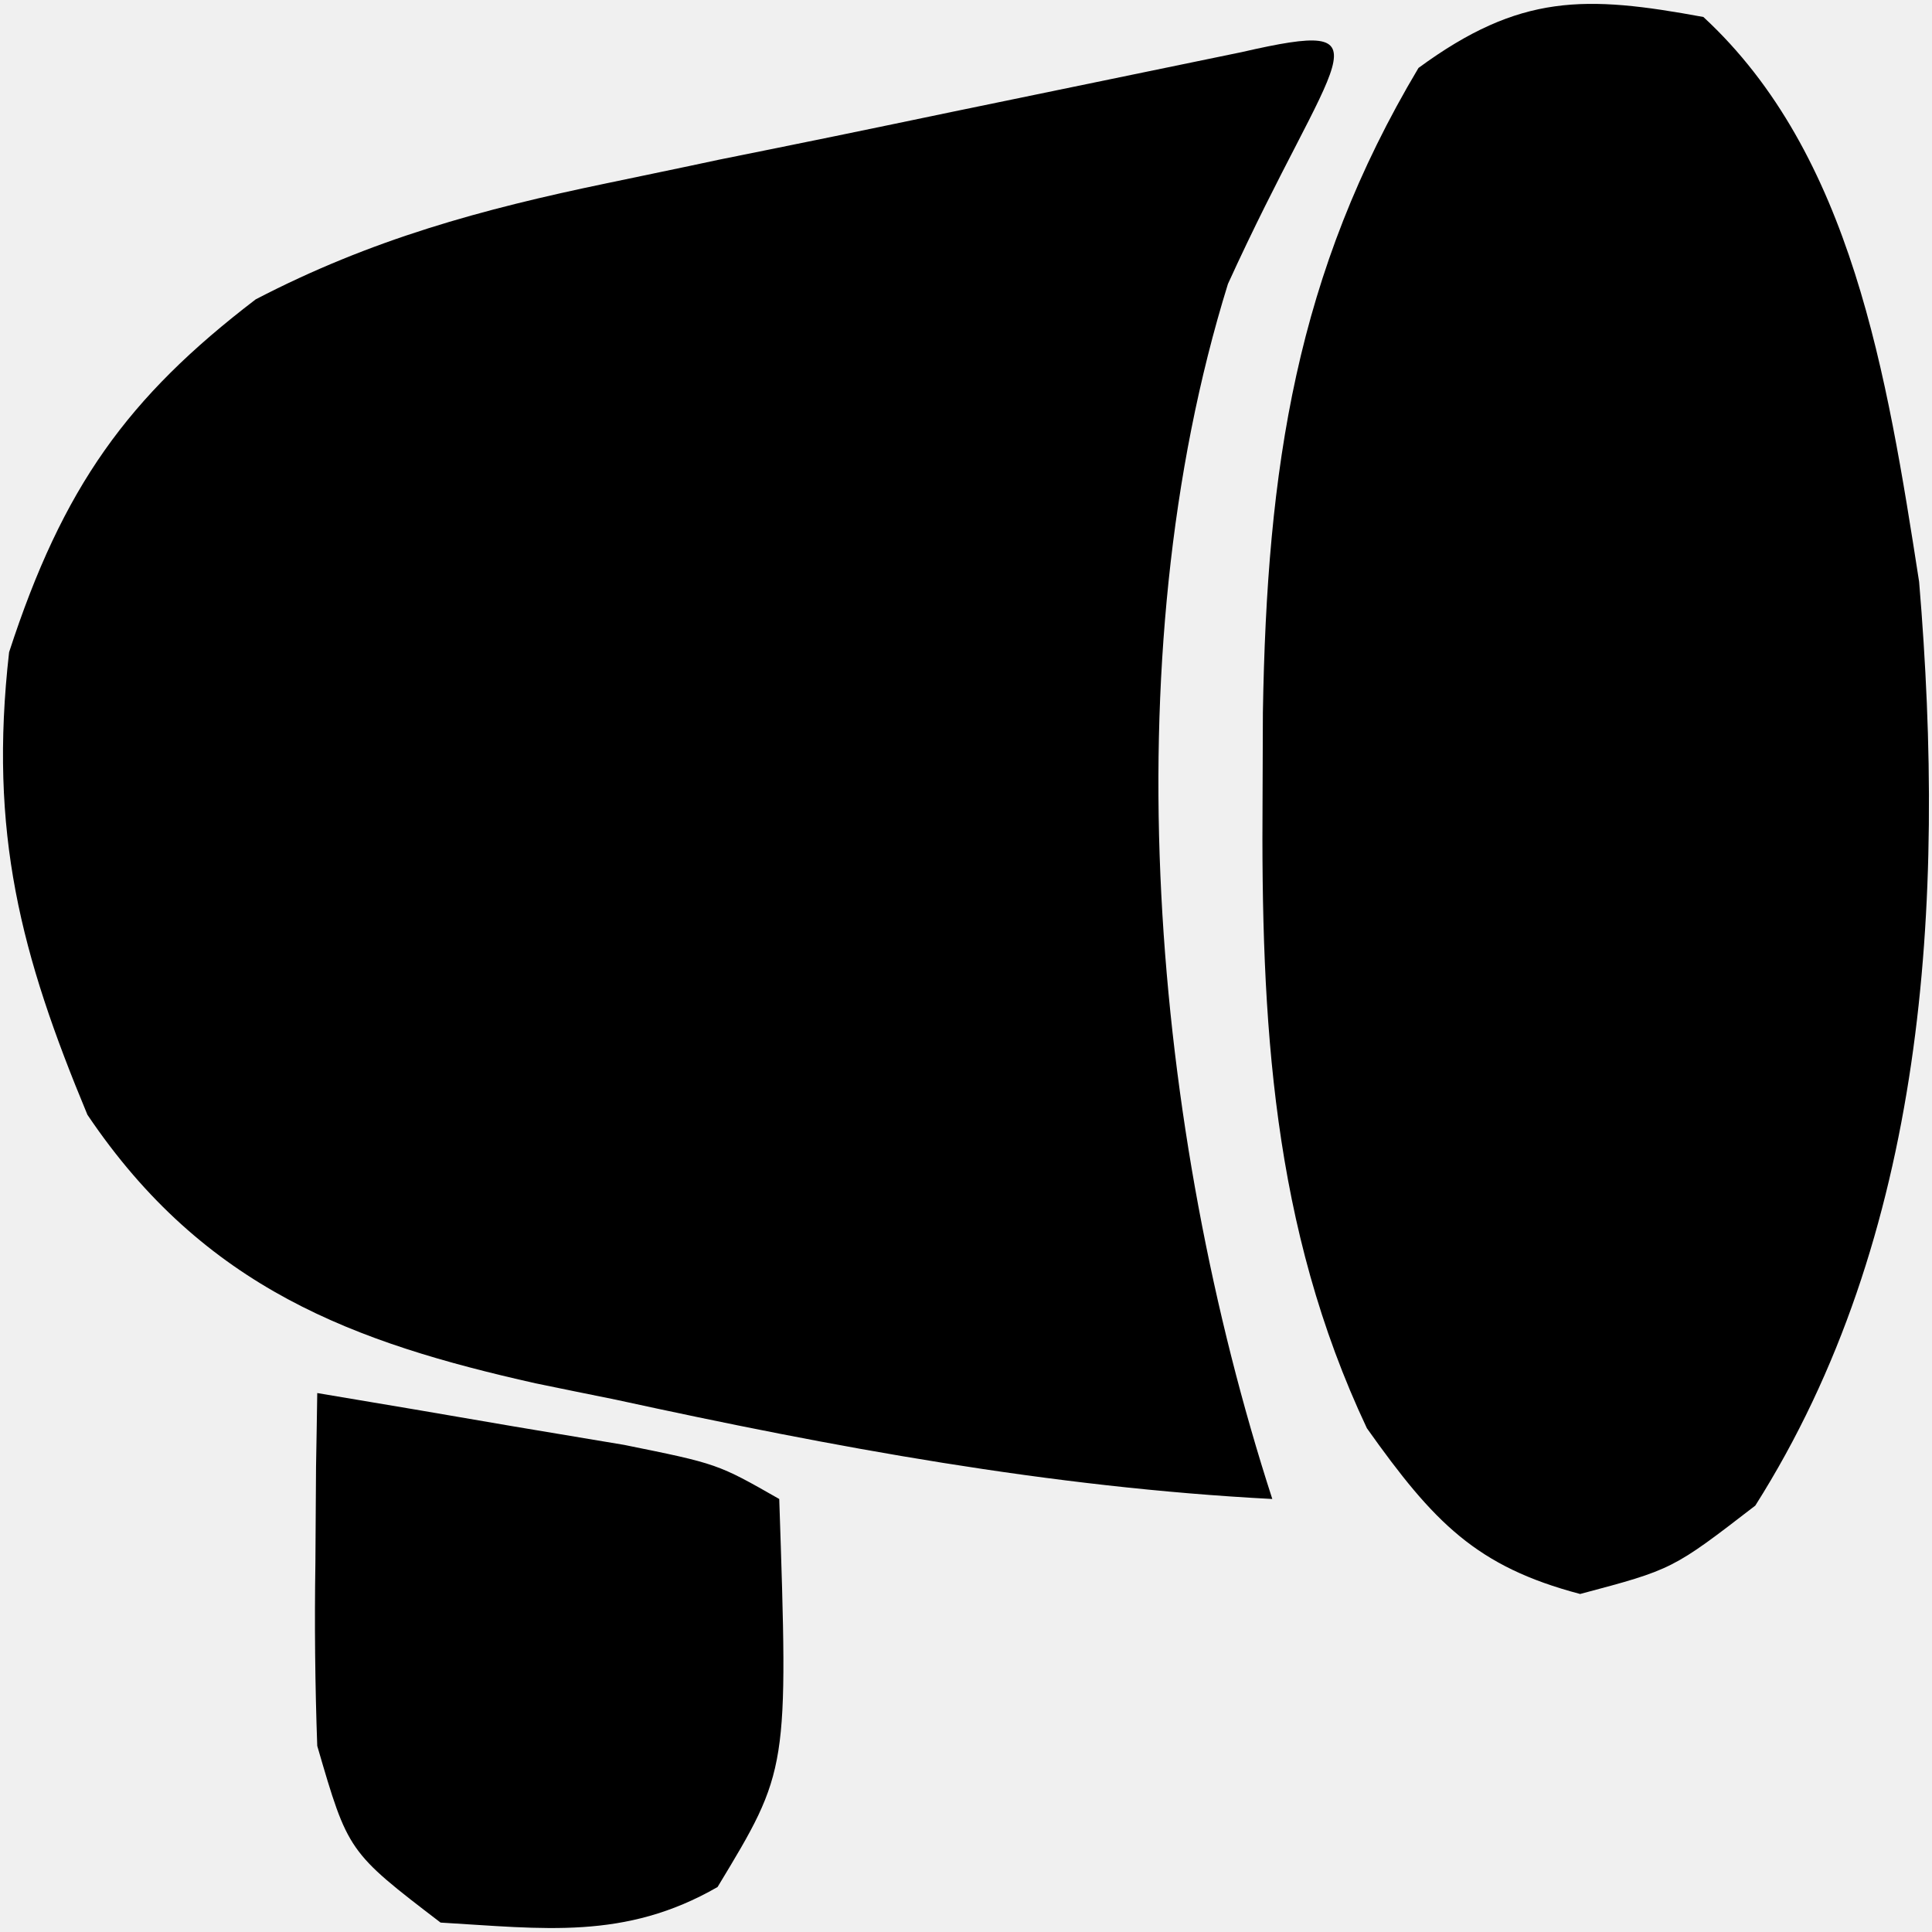
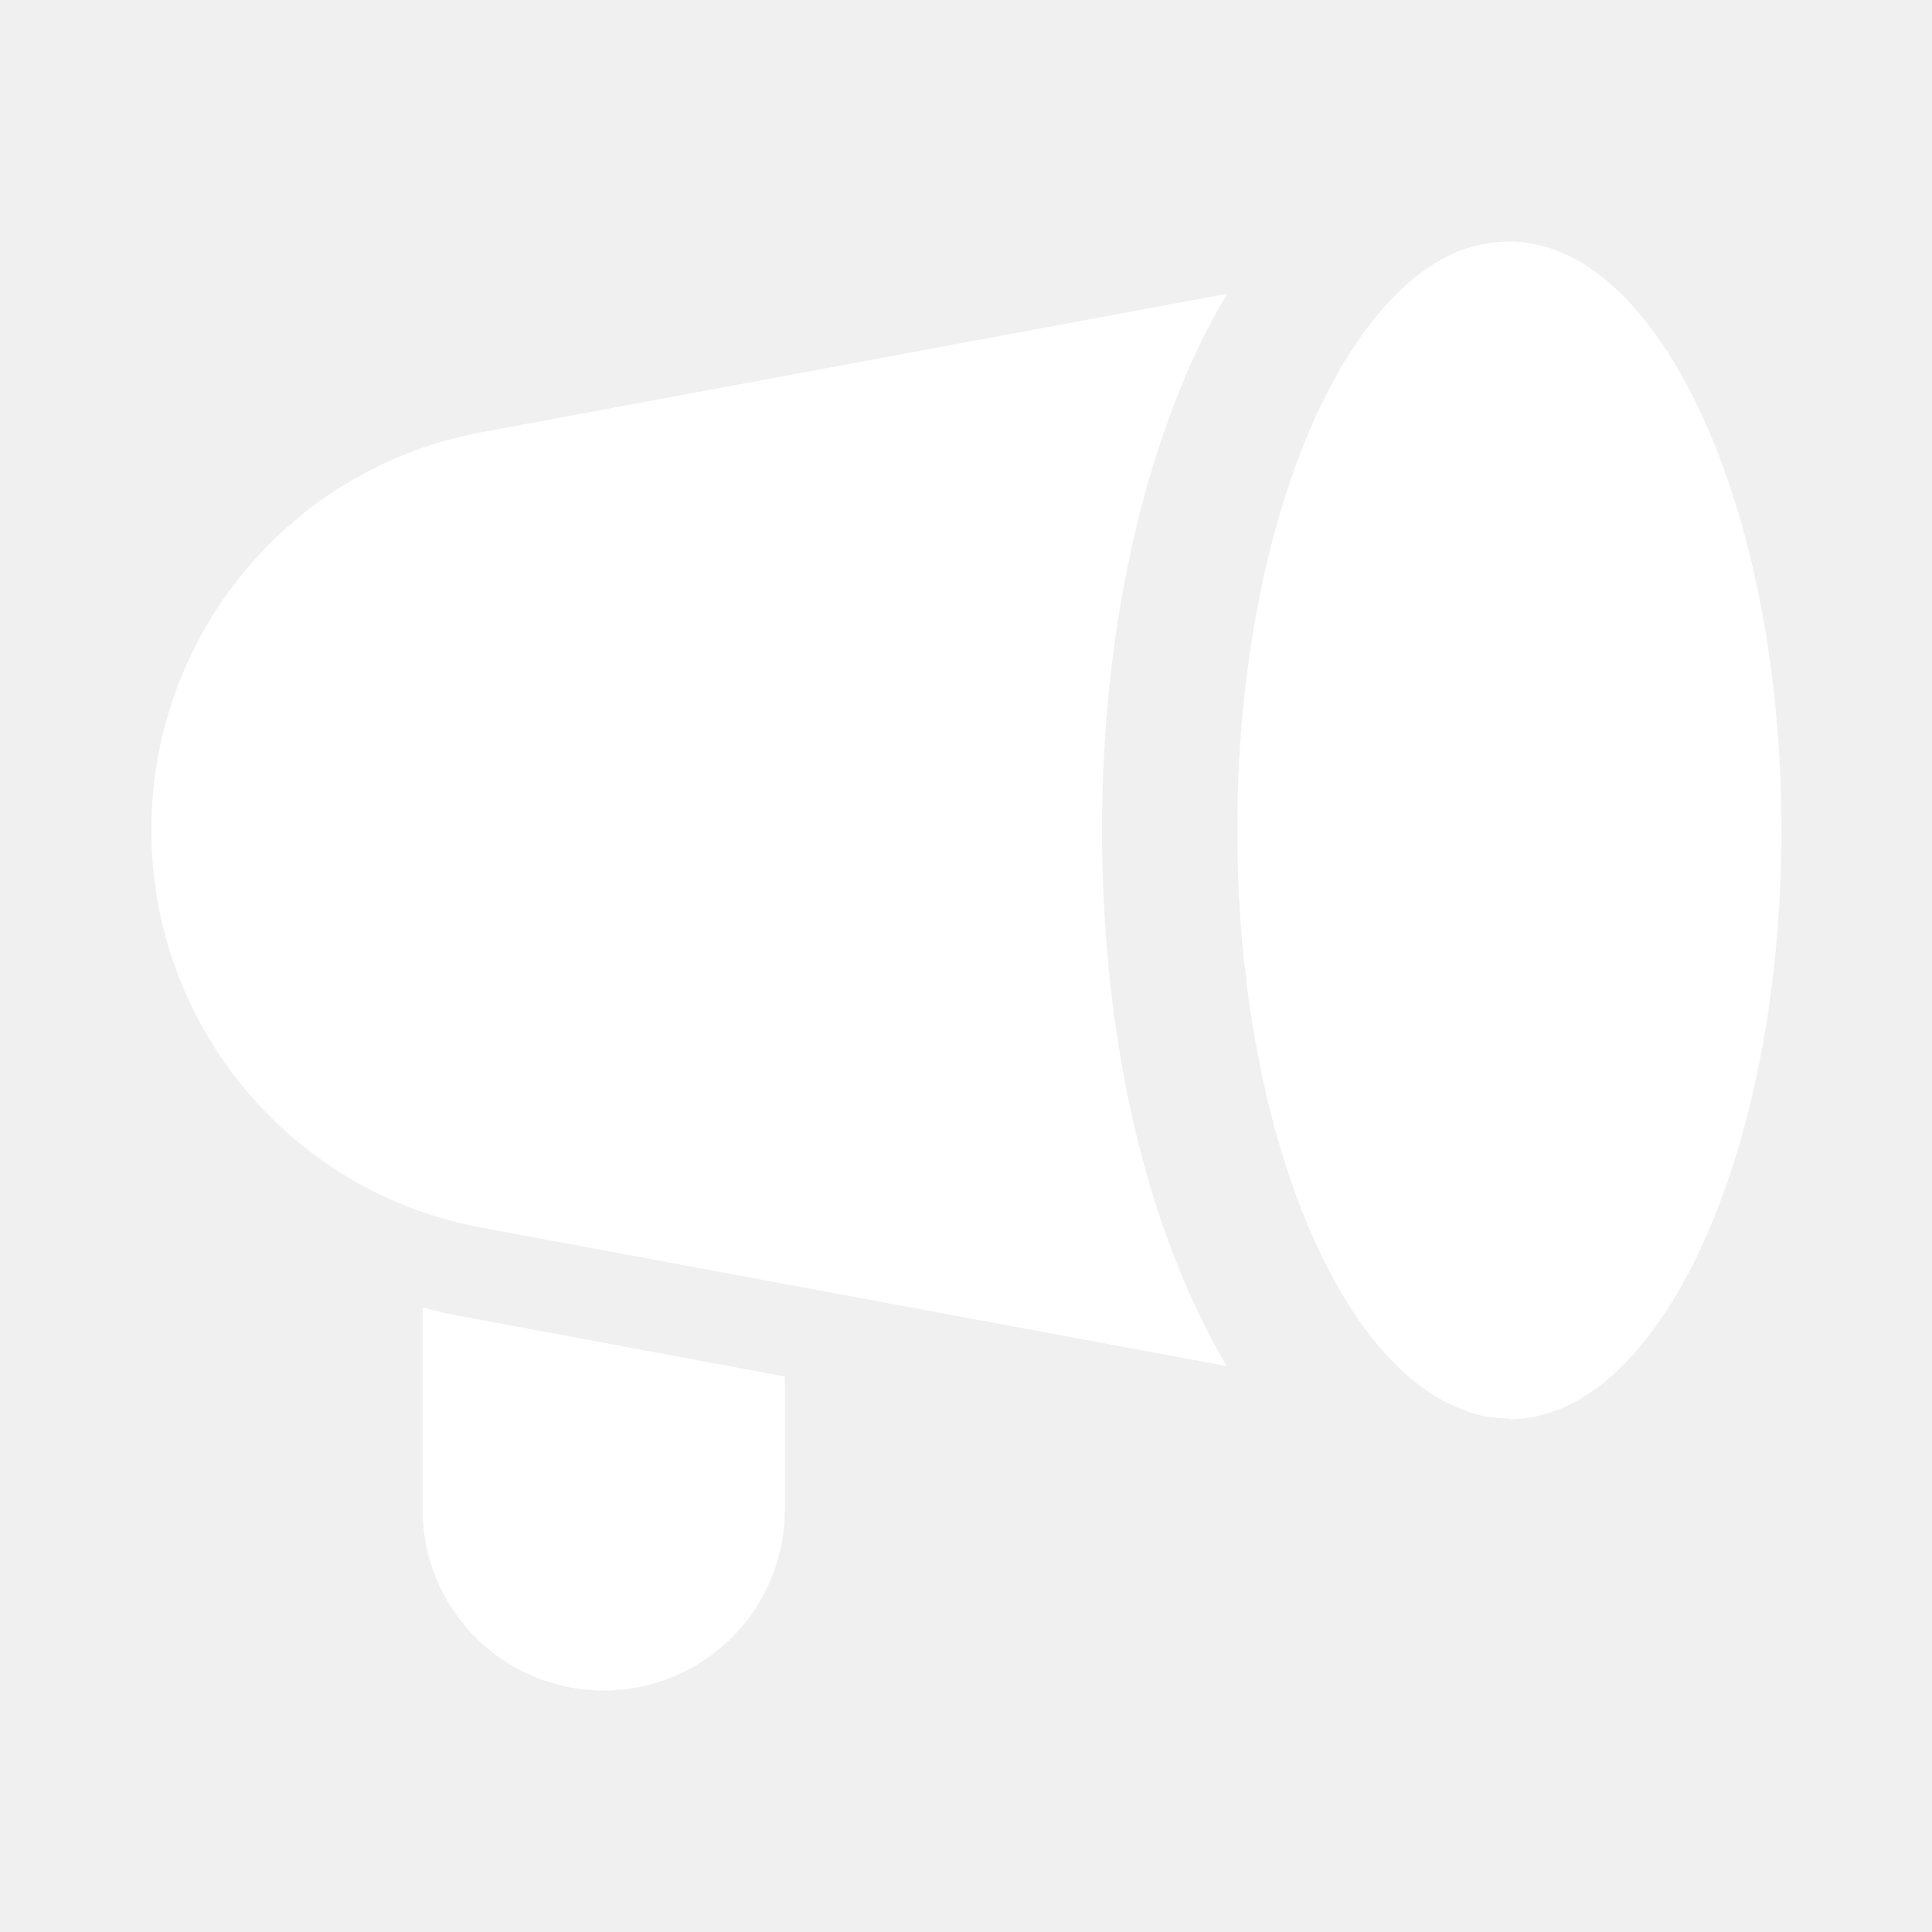
- <svg xmlns="http://www.w3.org/2000/svg" width="24px" height="24px" viewBox="0 0 24 24" version="1.1">
-   <g id="surface1">
-     <path style=" stroke:none;fill-rule:nonzero;fill:rgb(0%,0%,0%);fill-opacity:1;" d="M 3.941 17.305 C 4.754 17.441 5.566 17.578 6.379 17.719 C 7.059 17.832 7.059 17.832 7.754 17.949 C 8.914 18.184 8.914 18.184 9.68 18.621 C 9.793 21.988 9.793 21.988 8.914 23.441 C 7.762 24.105 6.746 23.957 5.473 23.883 C 4.324 23.004 4.324 23.004 3.941 21.688 C 3.914 20.934 3.906 20.172 3.918 19.414 C 3.922 19.02 3.922 18.625 3.926 18.219 C 3.93 17.918 3.938 17.617 3.941 17.305 Z M 21.16 0.211 C 23.004 1.914 23.441 4.66 23.84 7.227 C 24.176 11.234 23.918 15.367 21.805 18.703 C 20.777 19.496 20.777 19.496 19.629 19.801 C 18.34 19.461 17.812 18.914 16.98 17.742 C 15.801 15.242 15.664 12.684 15.684 9.91 C 15.684 9.562 15.688 9.215 15.688 8.855 C 15.738 5.805 16.102 3.391 17.621 0.844 C 18.883 -0.082 19.695 -0.059 21.16 0.211 Z M 15.422 0.648 C 17.332 0.211 16.566 0.648 15.254 3.527 C 13.797 8.219 14.32 14.039 15.805 18.621 C 13.047 18.477 10.355 17.977 7.648 17.387 C 7.32 17.32 6.988 17.254 6.652 17.184 C 4.41 16.68 2.543 16.012 1.086 13.848 C 0.258 11.859 -0.141 10.348 0.113 8.102 C 0.781 6.047 1.586 4.934 3.176 3.719 C 4.609 2.973 5.988 2.598 7.535 2.277 C 7.996 2.18 8.457 2.086 8.93 1.984 C 9.645 1.84 9.645 1.84 10.375 1.691 C 10.859 1.59 11.344 1.492 11.84 1.387 C 13.035 1.141 14.227 0.895 15.422 0.648 Z M 15.422 0.648 " />
-   </g>
+ <svg xmlns="http://www.w3.org/2000/svg" id="vector" width="24" height="24" viewBox="0 0 24 24">
+   <path fill="#FFF" d="M18.75 17.63c1.86 0 3.38-3.28 3.38-7.32C22.13 6.27 20.6 3 18.75 3c-0.2 0-0.4 0.04-0.58 0.1-1.59 0.6-2.8 3.6-2.8 7.21s1.21 6.61 2.8 7.2c0.19 0.08 0.38 0.11 0.58 0.11Z" id="path_0" />
+   <path fill="#FFF" d="M15.24 3.65L5.98 5.37c-2.38 0.44-4.1 2.52-4.1 4.94 0 2.42 1.72 4.5 4.1 4.94l9.26 1.72c-0.25-0.42-0.46-0.87-0.63-1.3-0.6-1.51-0.92-3.38-0.92-5.36 0-1.98 0.33-3.84 0.92-5.35 0.17-0.44 0.38-0.89 0.63-1.3Z" id="path_1" />
+   <path fill="#FFF" d="M15.38 10.31Z" id="path_2" />
+   <path fill="#FFF" d="M9.75 17.1l-3.97-0.74c-0.18-0.03-0.36-0.07-0.53-0.12v2.51c0 1.24 1 2.25 2.25 2.25 1.24 0 2.25-1 2.25-2.25V17.1Z" id="path_3" />
</svg>
